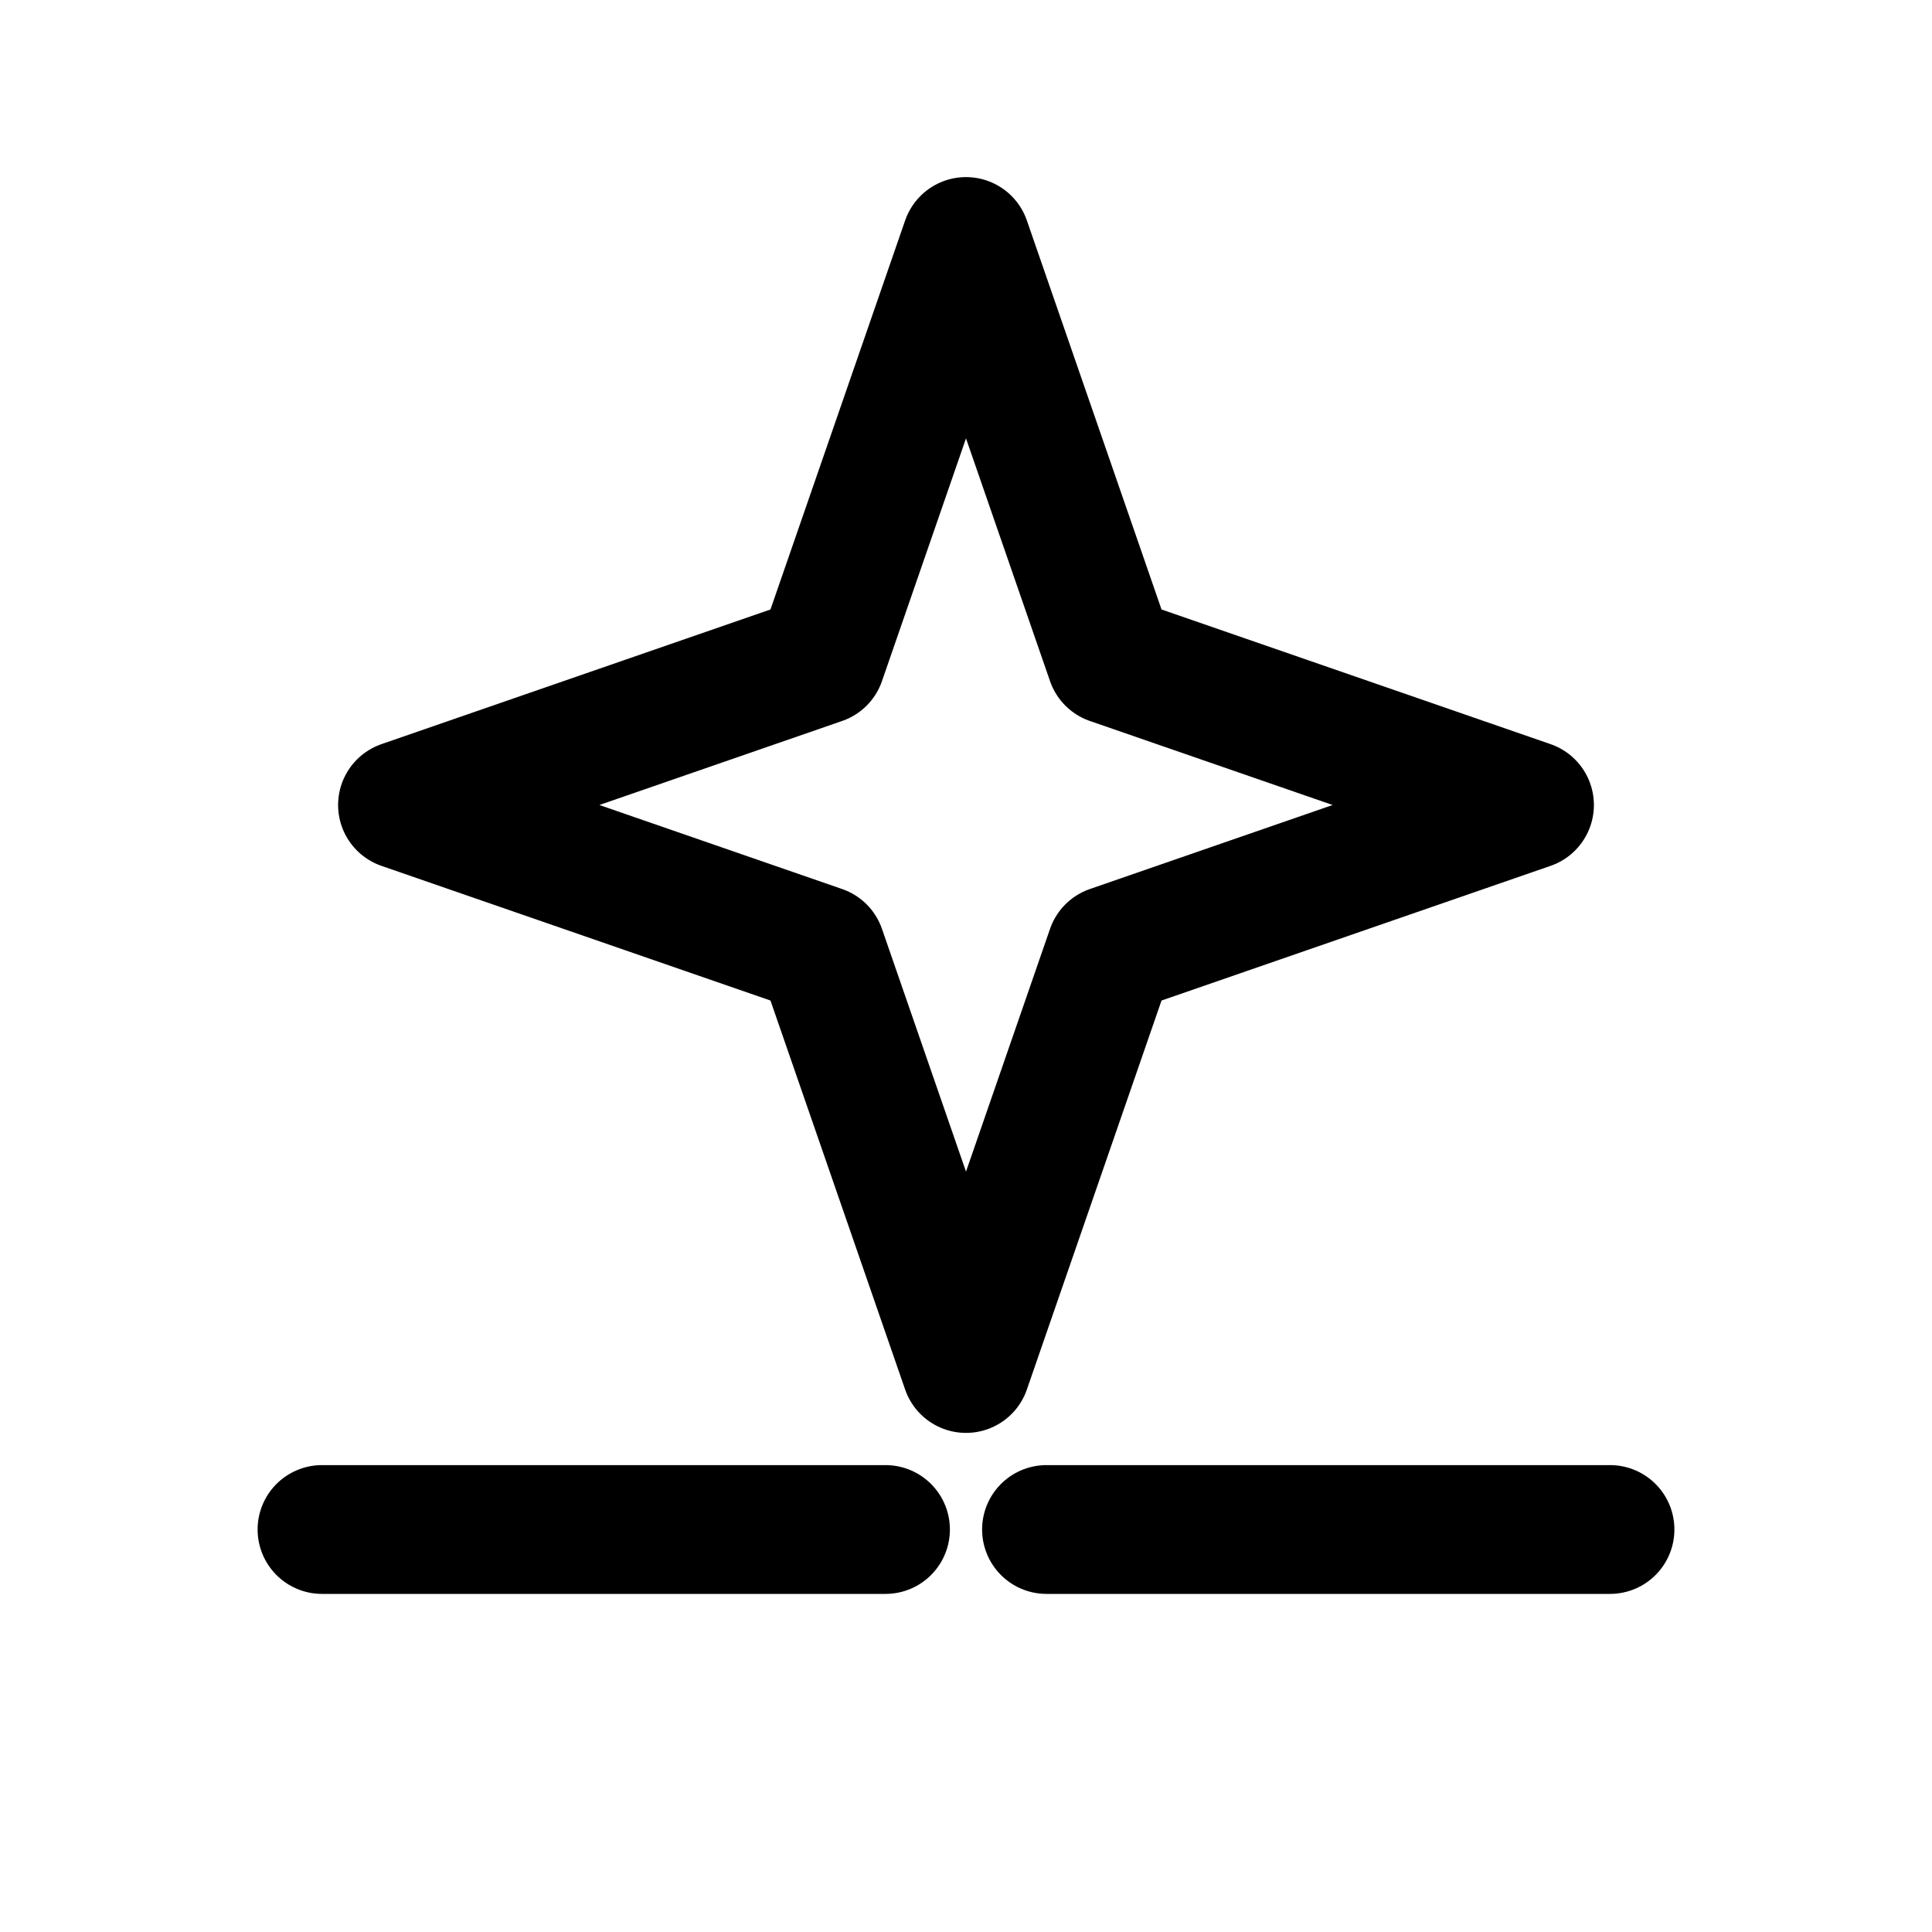
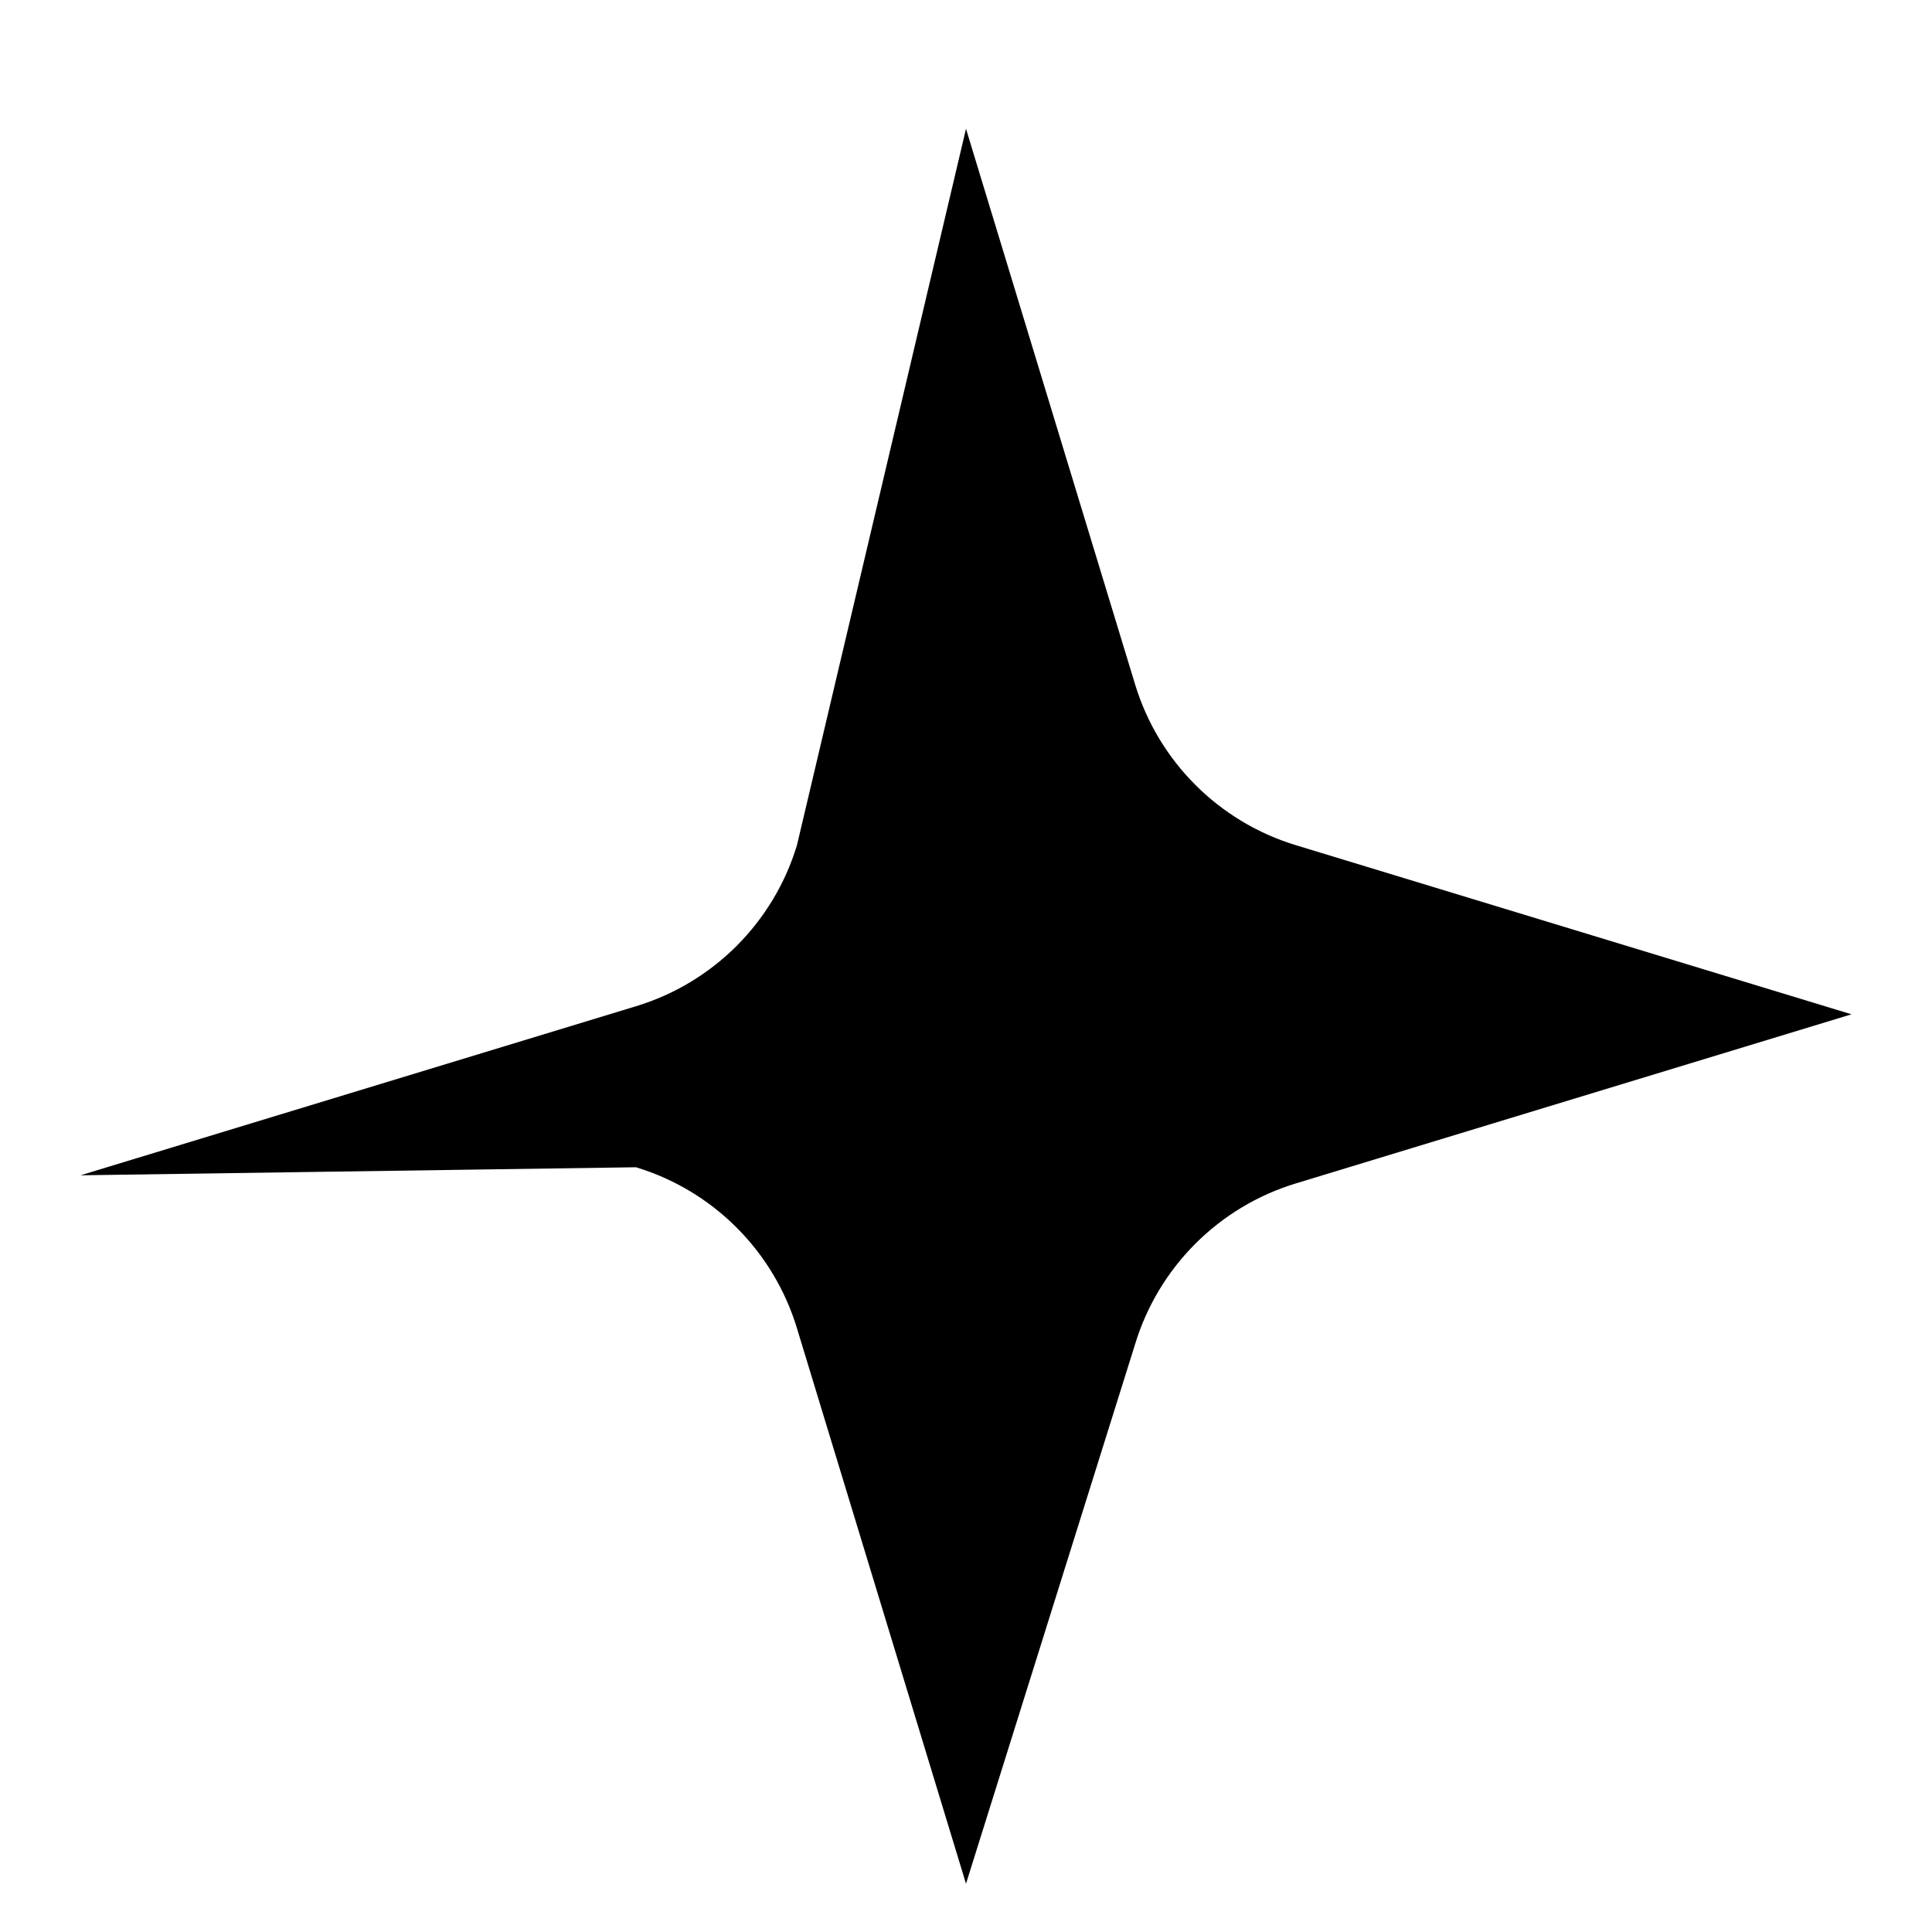
- <svg xmlns="http://www.w3.org/2000/svg" viewBox="0 0 24 24" fill="none" stroke="currentColor" stroke-width="1.6" stroke-linecap="round" stroke-linejoin="round">
-   <path d="M12 3l1.8 5.2L19 10l-5.2 1.8L12 17l-1.8-5.2L5 10l5.2-1.8z" />
-   <path d="M4 19h7" />
-   <path d="M13 19h7" />
+ <svg xmlns="http://www.w3.org/2000/svg" viewBox="0 0 24 24">
+   <path fill="currentColor" d="M12 1.6l2.1 6.9a3 3 0 0 0 2 2l6.9 2.1-6.9 2.1a3 3 0 0 0-2 2L12 23.4l-2.1-6.9a3 3 0 0 0-2-2L1 14.6l6.9-2.1a3 3 0 0 0 2-2z" />
</svg>
